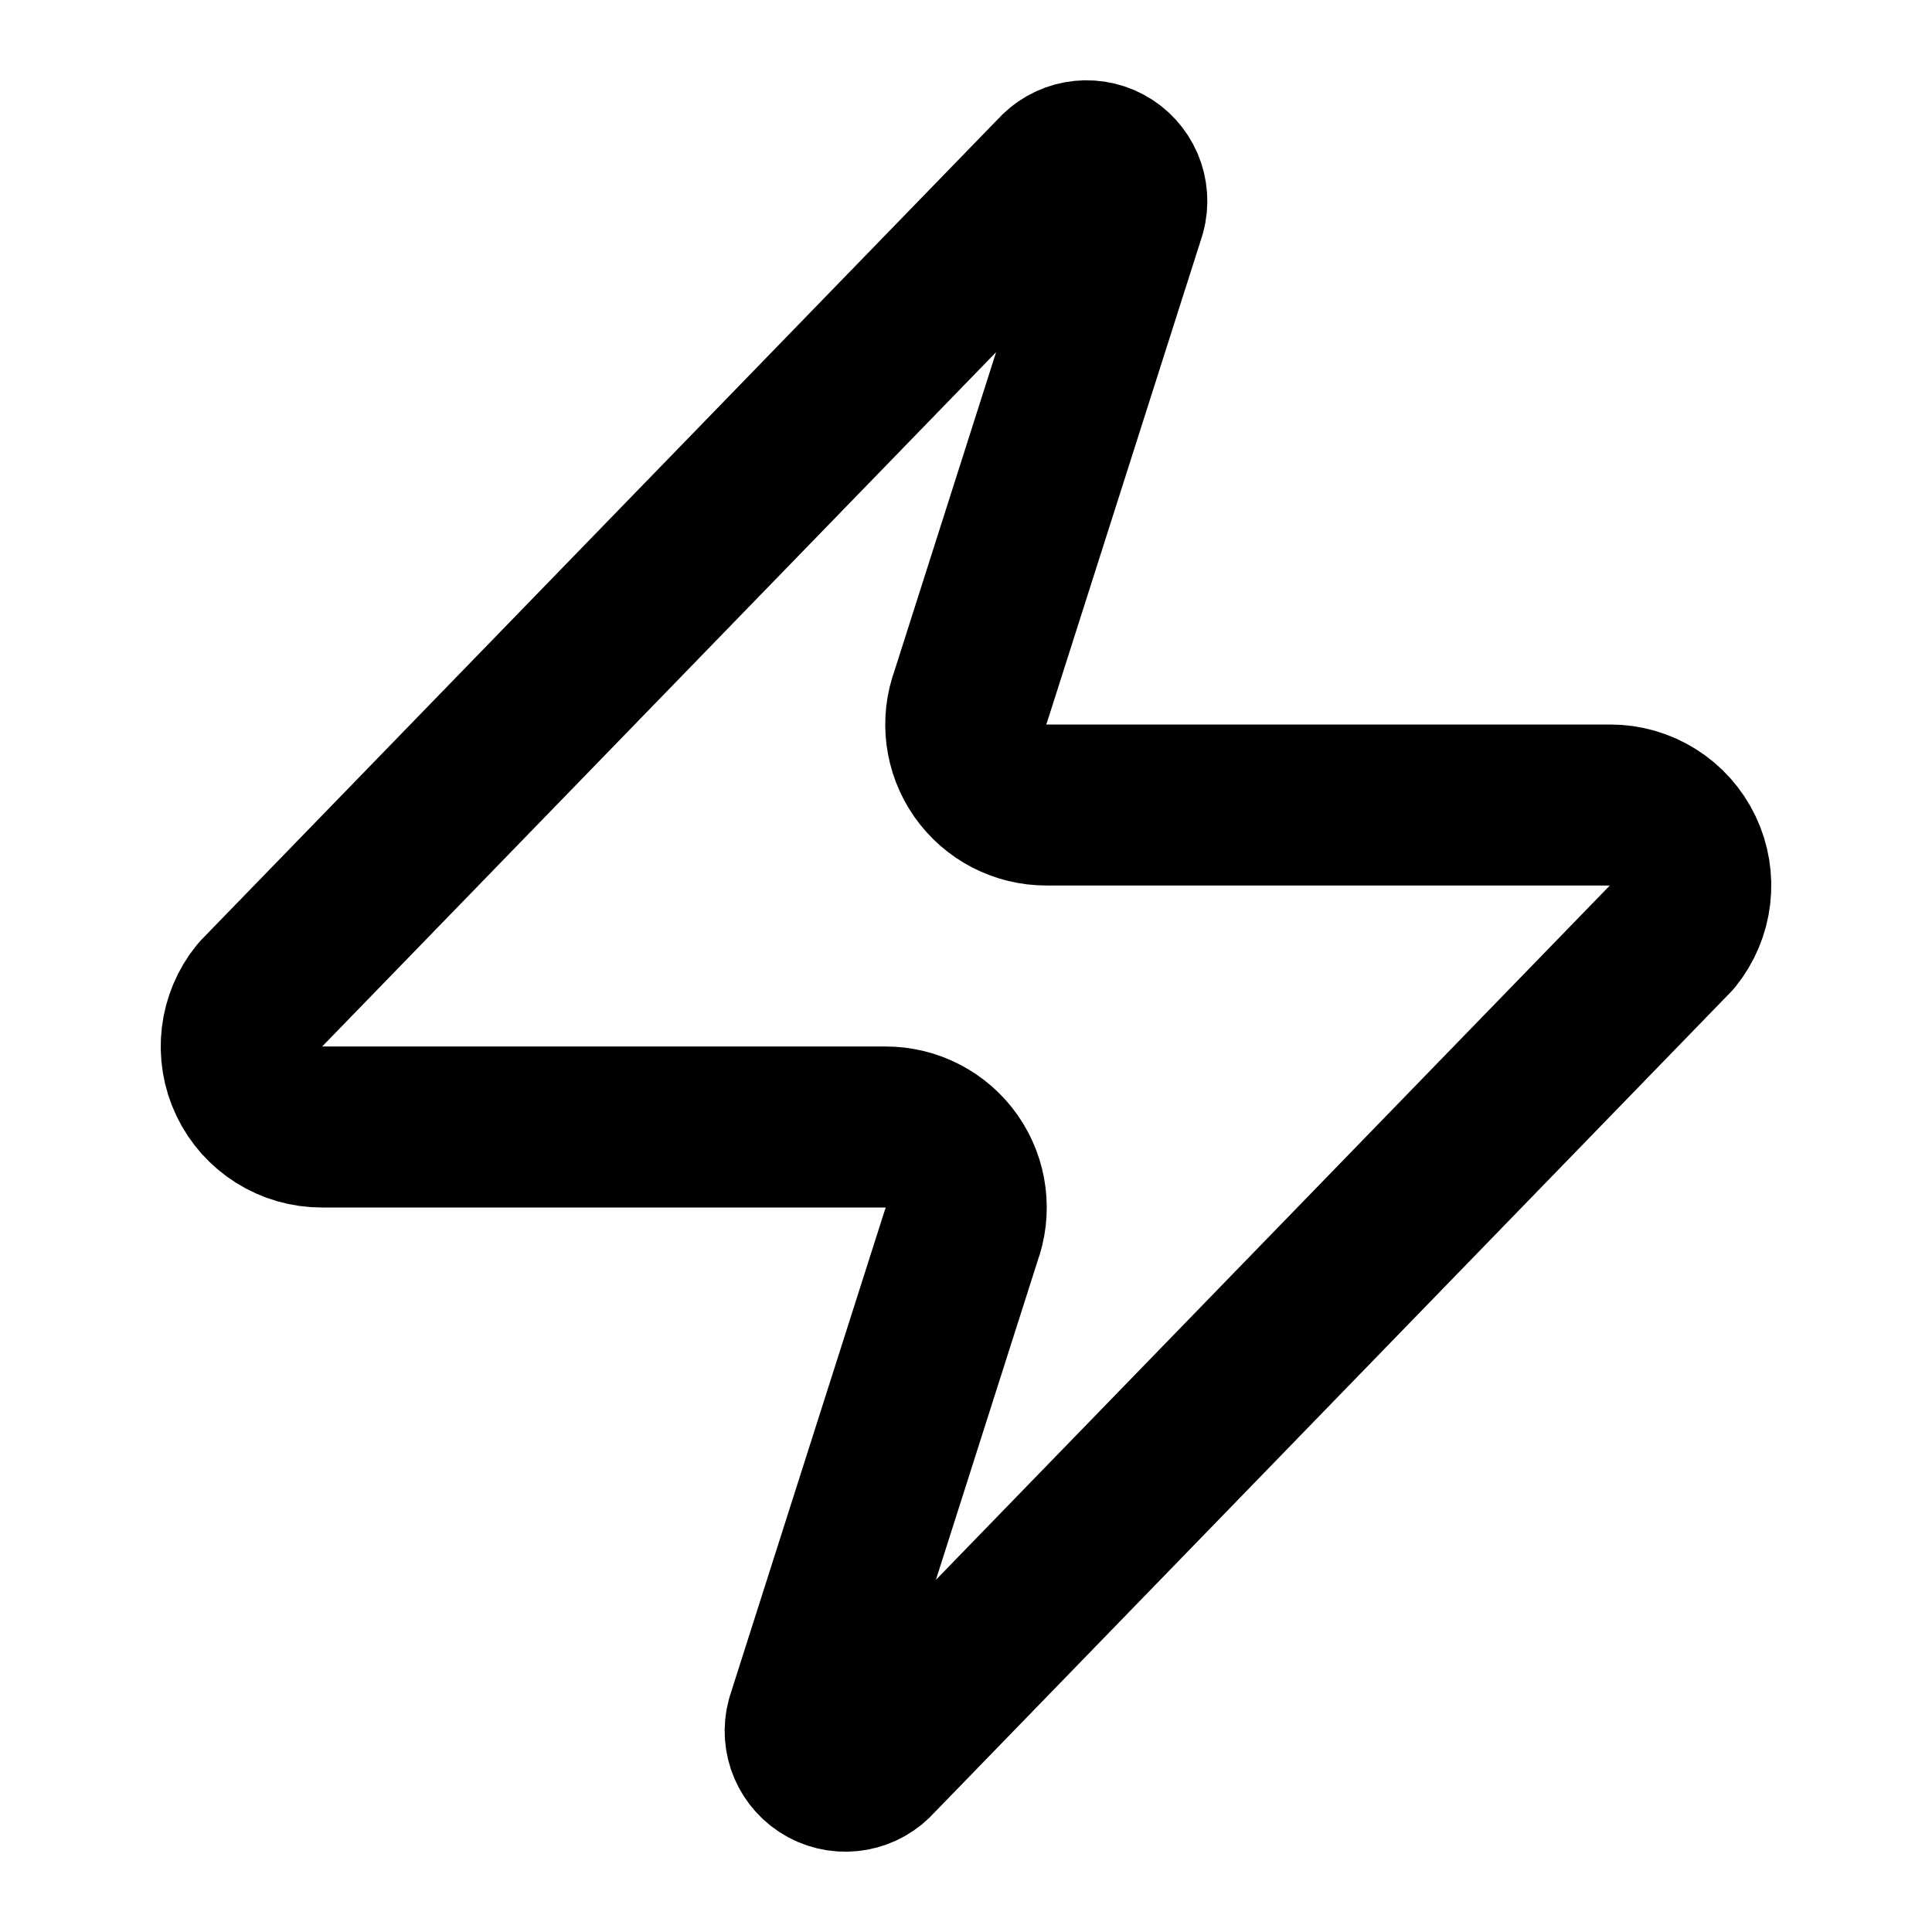
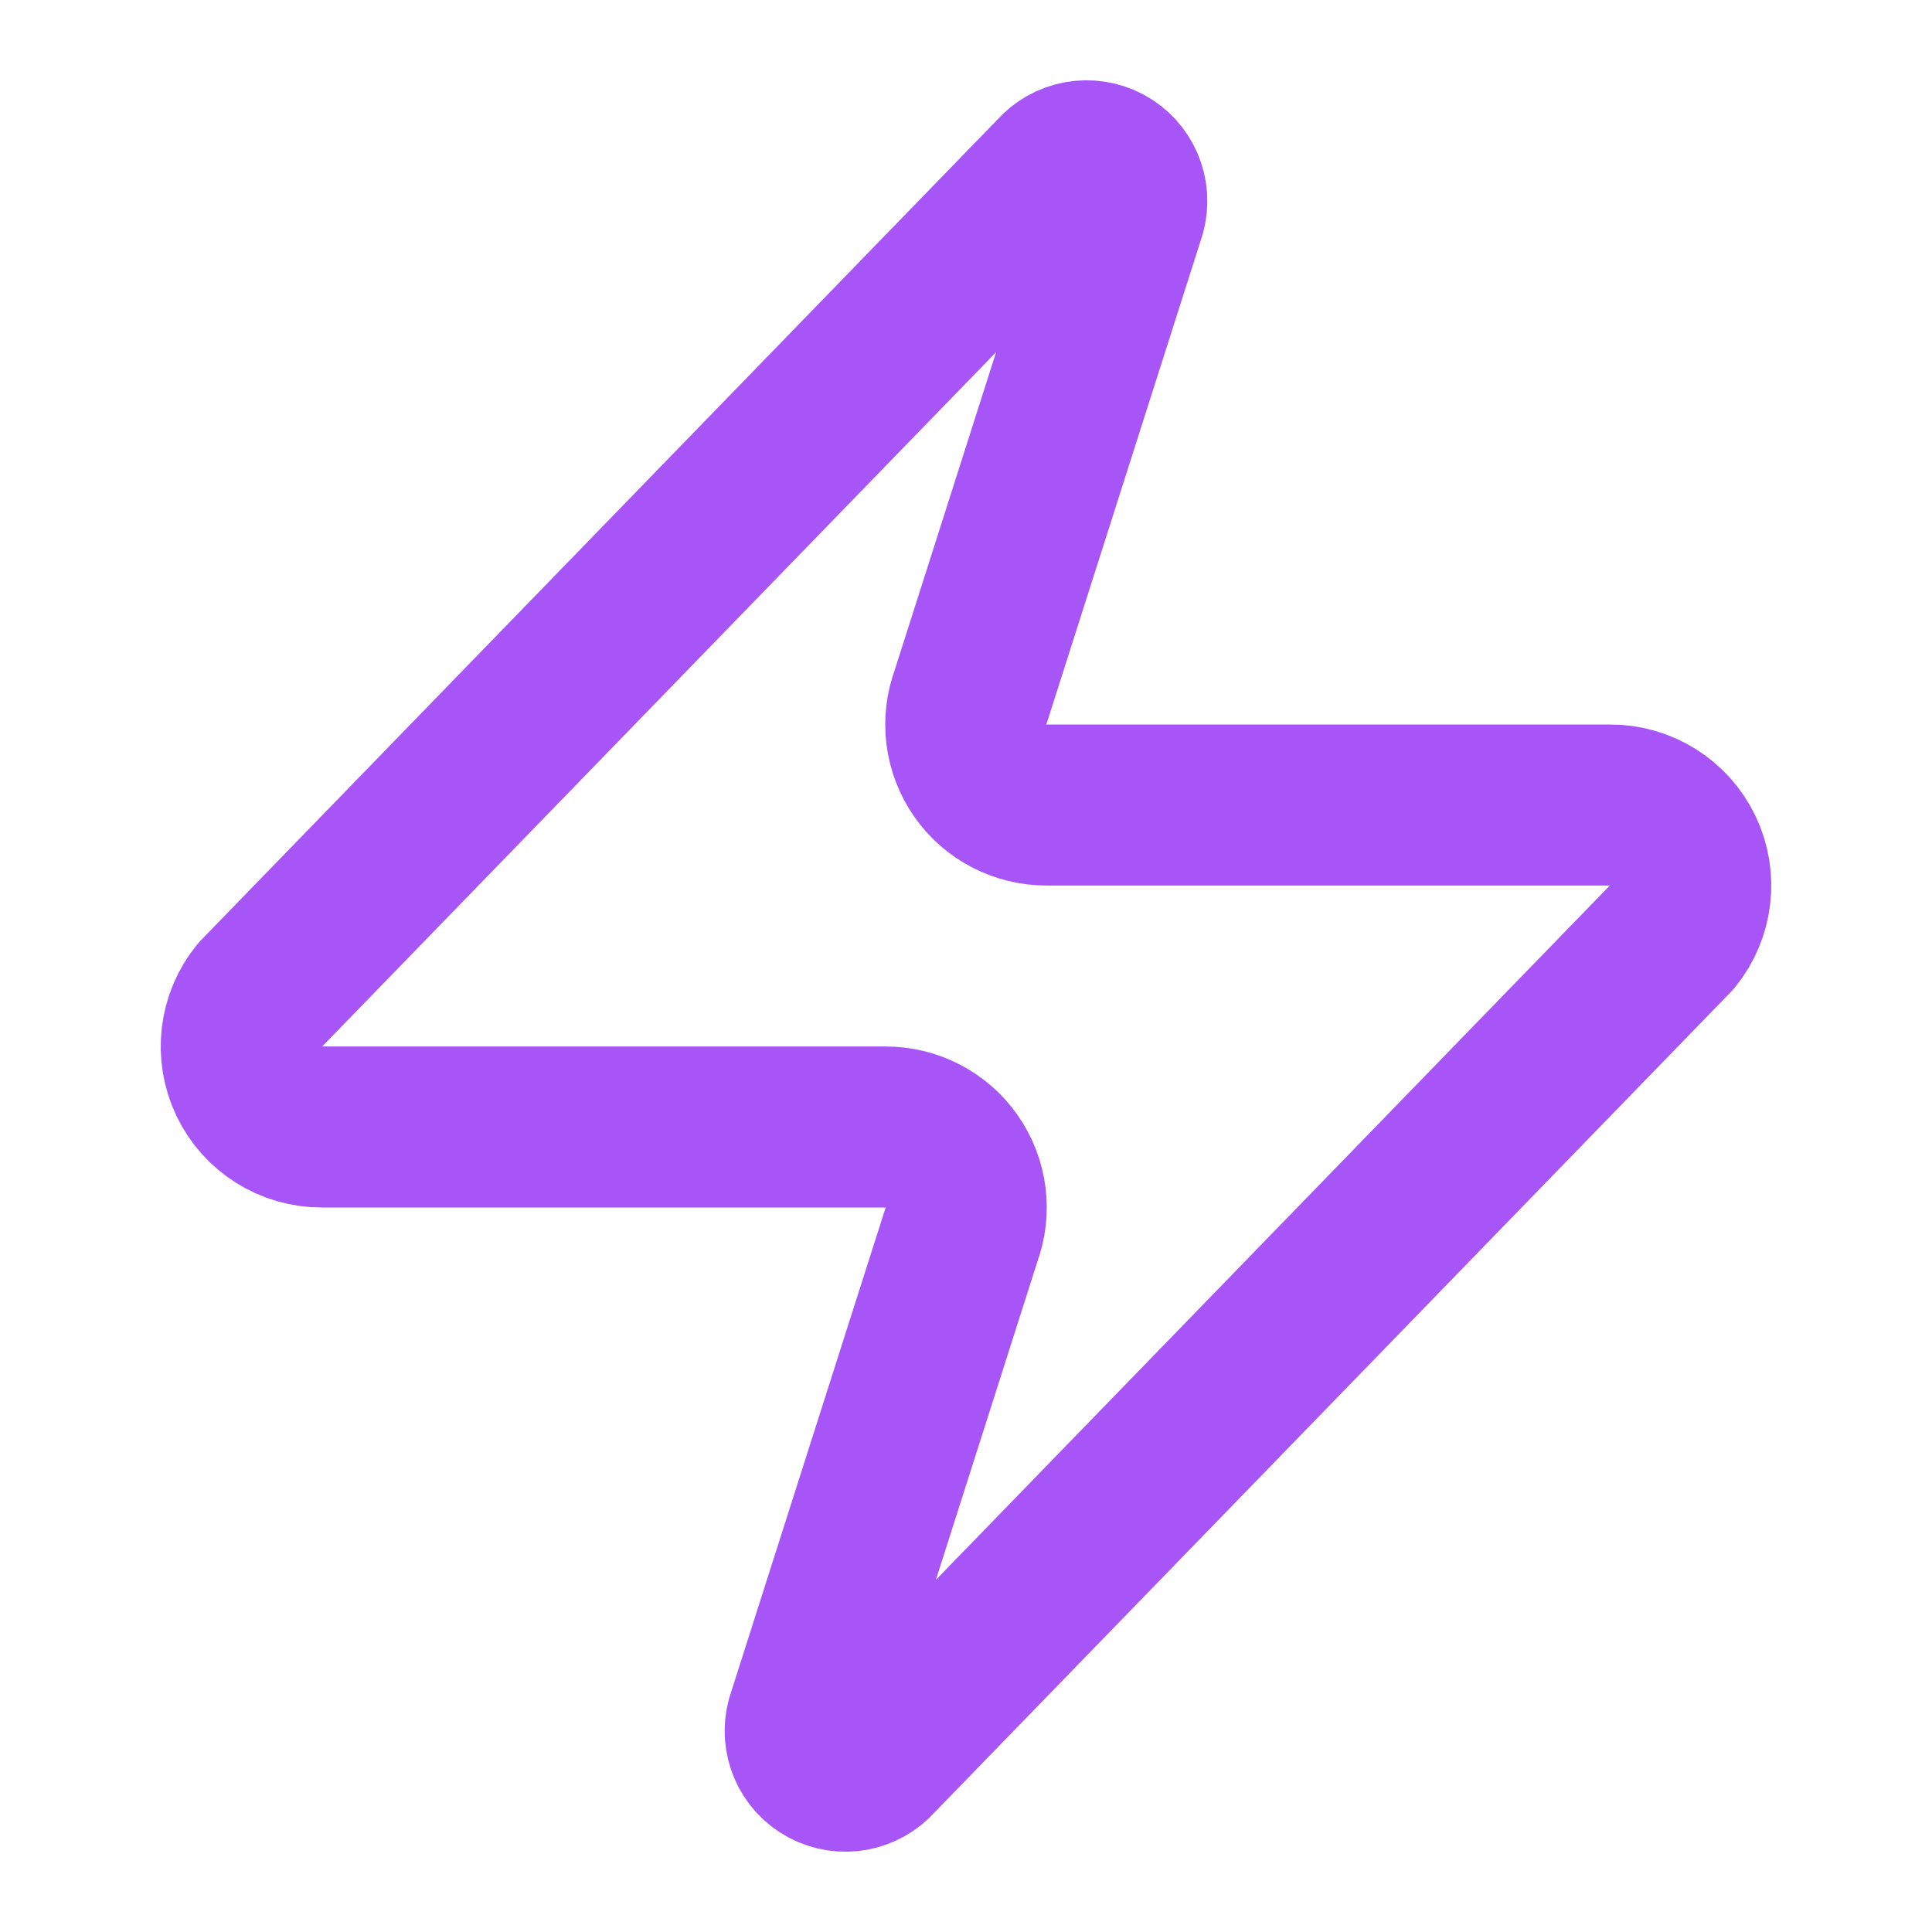
- <svg xmlns="http://www.w3.org/2000/svg" width="24" height="24" viewBox="0 0 24 24" fill="none" stroke="currentColor" stroke-width="2" stroke-linecap="round" stroke-linejoin="round" class="lucide lucide-zap w-8 h-8 text-purple-500">
+ <svg xmlns="http://www.w3.org/2000/svg" width="24" height="24" viewBox="0 0 24 24" fill="none" stroke="#a855f7" stroke-width="2" stroke-linecap="round" stroke-linejoin="round" class="lucide lucide-zap w-8 h-8 text-purple-500">
  <path d="M4 14a1 1 0 0 1-.78-1.63l9.9-10.2a.5.5 0 0 1 .86.46l-1.92 6.02A1 1 0 0 0 13 10h7a1 1 0 0 1 .78 1.63l-9.9 10.2a.5.5 0 0 1-.86-.46l1.92-6.02A1 1 0 0 0 11 14z" />
</svg>
